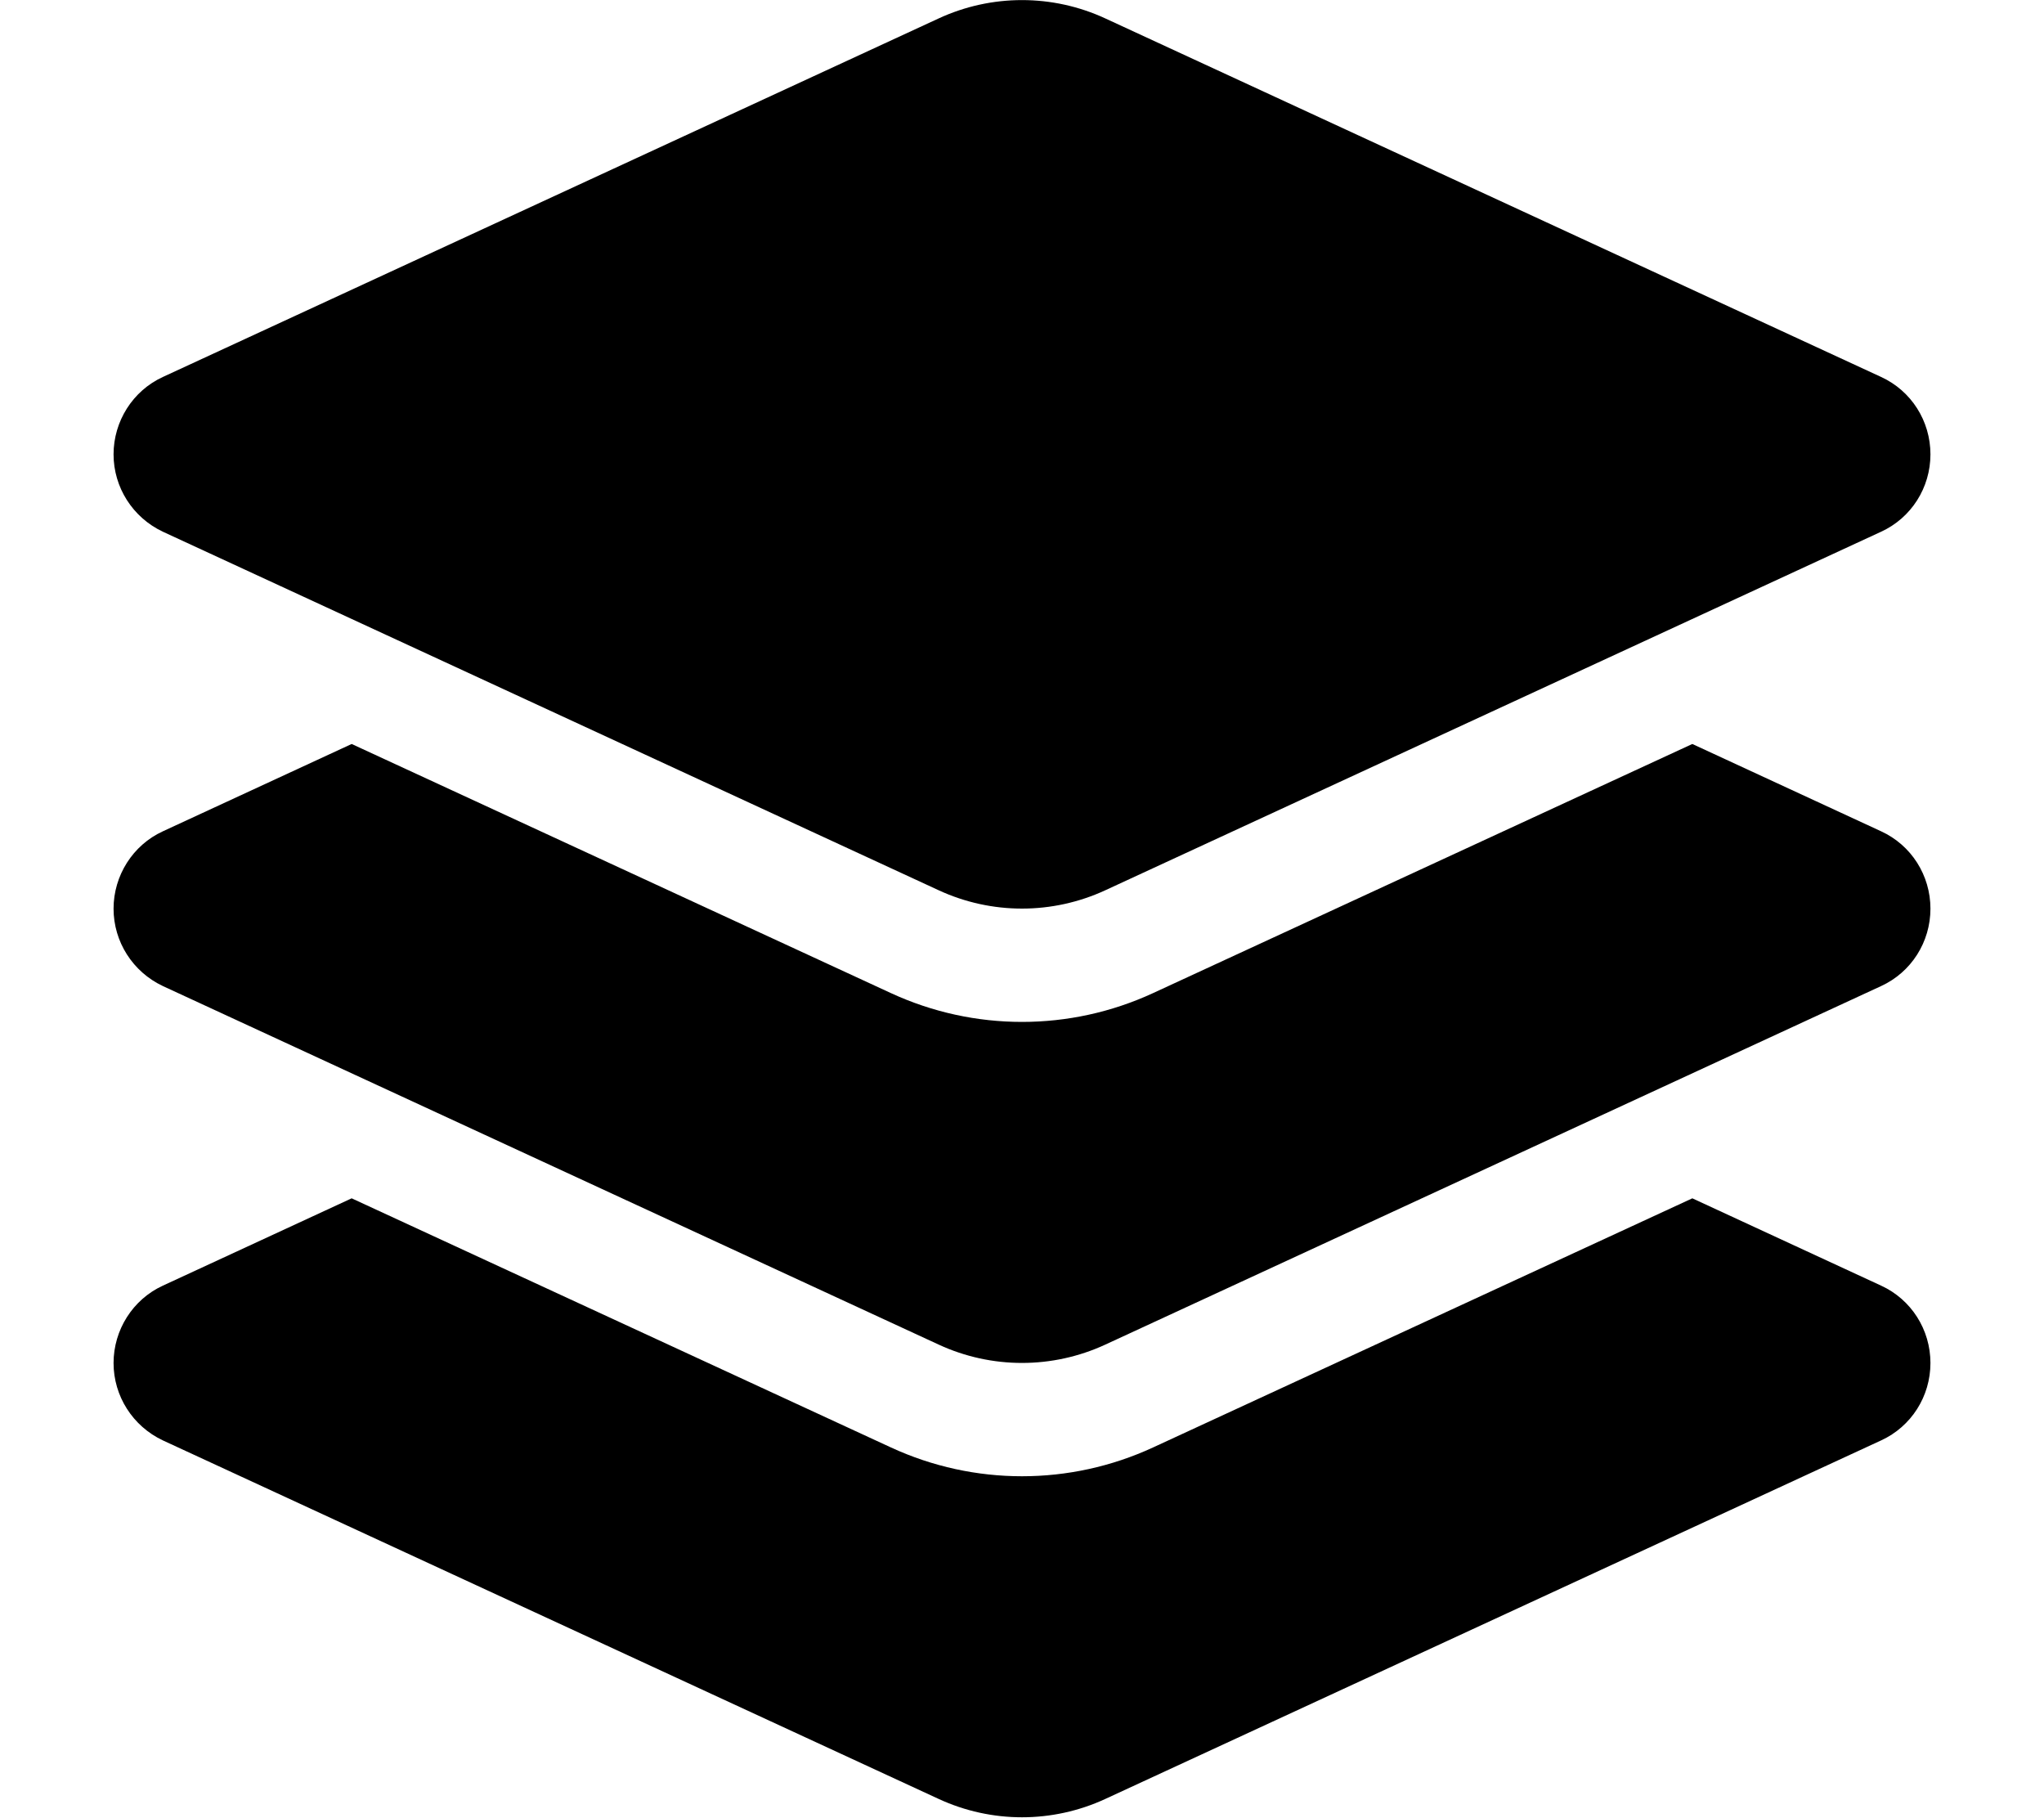
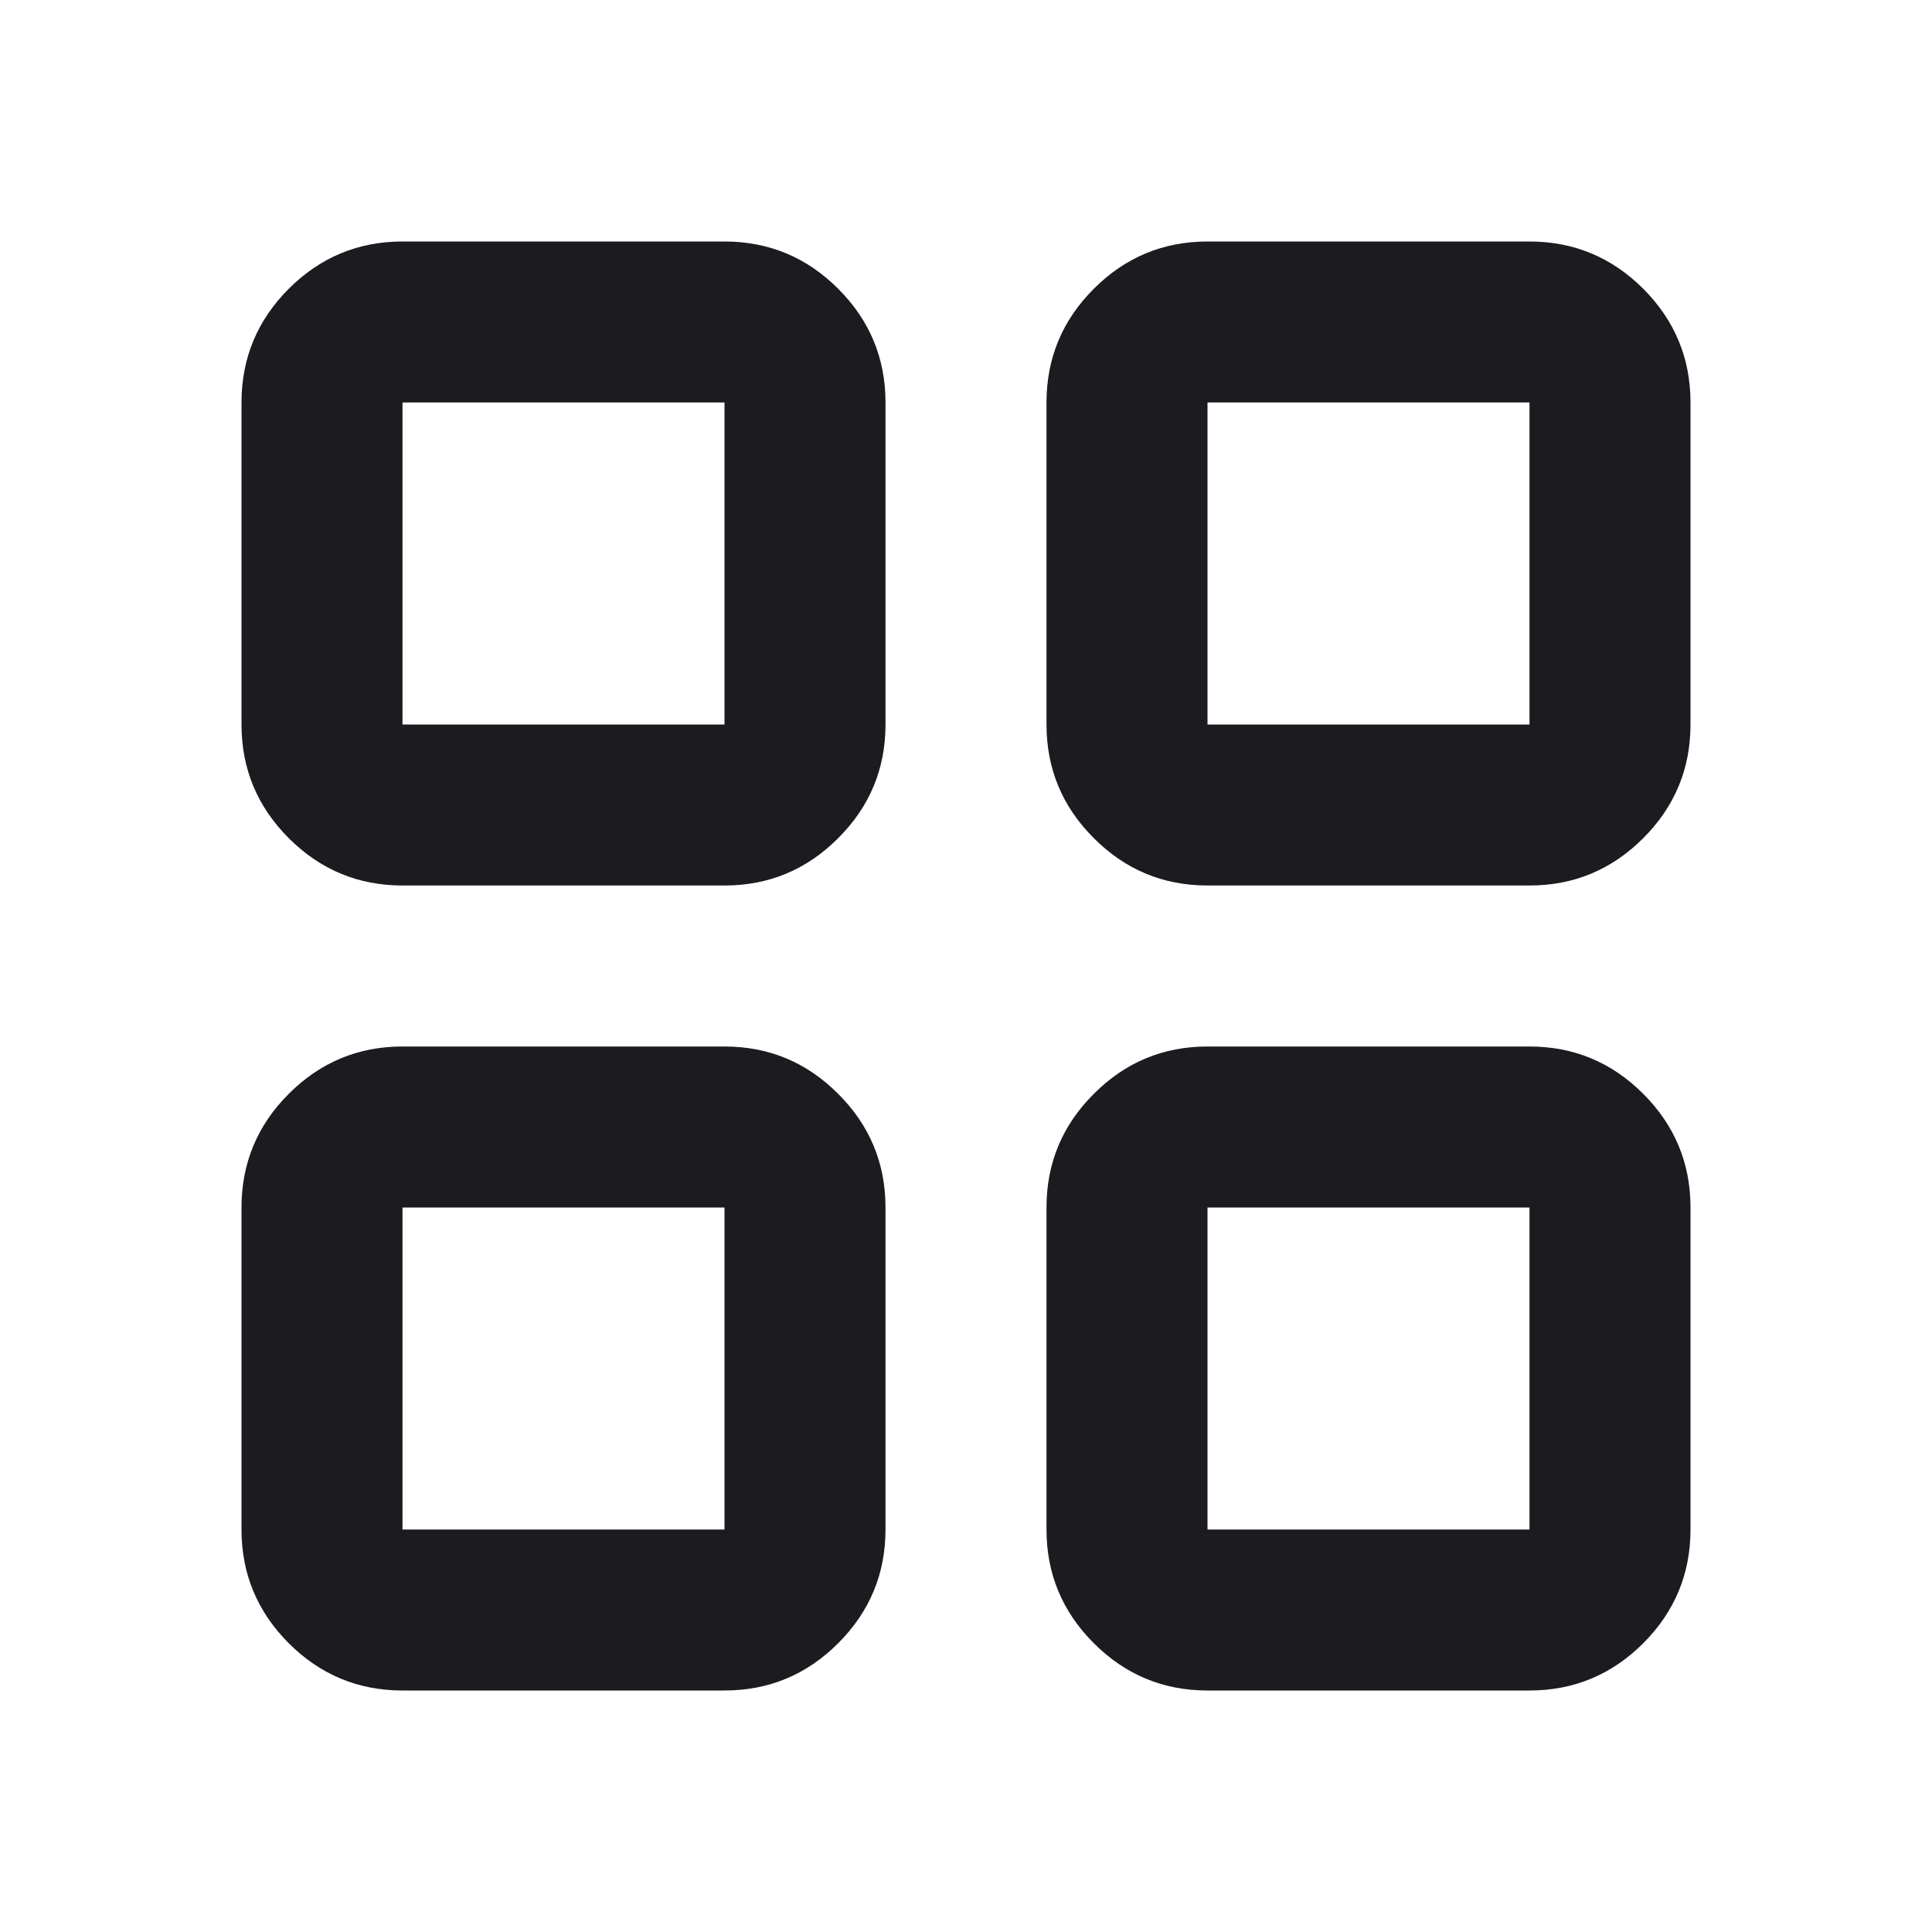
- <svg xmlns="http://www.w3.org/2000/svg" viewBox="0 0 576 512">
-   <path d="M264.5 5.2c14.9-6.9 32.1-6.9 47 0l218.6 101c8.5 3.9 13.9 12.4 13.9 21.8s-5.4 17.9-13.9 21.8l-218.6 101c-14.9 6.9-32.1 6.9-47 0L45.9 149.8C37.4 145.8 32 137.3 32 128s5.4-17.9 13.9-21.8L264.5 5.2zM476.9 209.6l53.2 24.6c8.5 3.9 13.9 12.4 13.9 21.8s-5.4 17.9-13.9 21.8l-218.6 101c-14.9 6.9-32.1 6.9-47 0L45.9 277.8C37.4 273.8 32 265.3 32 256s5.4-17.9 13.9-21.8l53.2-24.6 152 70.2c23.4 10.8 50.4 10.8 73.8 0l152-70.2zm-152 198.2l152-70.2 53.2 24.6c8.5 3.9 13.9 12.4 13.9 21.8s-5.4 17.9-13.9 21.8l-218.6 101c-14.9 6.9-32.1 6.9-47 0L45.9 405.8C37.4 401.8 32 393.3 32 384s5.4-17.9 13.9-21.8l53.2-24.6 152 70.2c23.4 10.8 50.4 10.8 73.8 0z" />
+ <svg xmlns="http://www.w3.org/2000/svg" width="24" height="24" viewBox="0 0 24 24" fill="none">
+   <mask id="mask0_37_7811" style="mask-type:alpha" maskUnits="userSpaceOnUse" x="0" y="0" width="24" height="24">
+     <rect width="24" height="24" fill="#D9D9D9" />
+   </mask>
+   <g mask="url(#mask0_37_7811)">
+     <path d="M5 11C4.45 11 3.979 10.804 3.587 10.412C3.196 10.021 3 9.55 3 9V5C3 4.45 3.196 3.979 3.587 3.587C3.979 3.196 4.45 3 5 3H9C9.55 3 10.021 3.196 10.412 3.587C10.804 3.979 11 4.45 11 5V9C11 9.55 10.804 10.021 10.412 10.412C10.021 10.804 9.55 11 9 11H5ZM5 21C4.45 21 3.979 20.804 3.587 20.413C3.196 20.021 3 19.55 3 19V15C3 14.45 3.196 13.979 3.587 13.588C3.979 13.196 4.45 13 5 13H9C9.55 13 10.021 13.196 10.412 13.588C10.804 13.979 11 14.45 11 15V19C11 19.55 10.804 20.021 10.412 20.413C10.021 20.804 9.55 21 9 21H5ZM15 11C14.45 11 13.979 10.804 13.588 10.412C13.196 10.021 13 9.55 13 9V5C13 4.45 13.196 3.979 13.588 3.587C13.979 3.196 14.45 3 15 3H19C19.55 3 20.021 3.196 20.413 3.587C20.804 3.979 21 4.45 21 5V9C21 9.55 20.804 10.021 20.413 10.412C20.021 10.804 19.55 11 19 11H15ZM15 21C14.45 21 13.979 20.804 13.588 20.413C13.196 20.021 13 19.55 13 19V15C13 14.45 13.196 13.979 13.588 13.588C13.979 13.196 14.45 13 15 13H19C19.55 13 20.021 13.196 20.413 13.588C20.804 13.979 21 14.45 21 15V19C21 19.55 20.804 20.021 20.413 20.413C20.021 20.804 19.55 21 19 21H15ZM5 9H9V5H5V9ZM15 9H19V5H15V9ZM15 19H19V15H15V19ZM5 19H9V15H5V19Z" fill="#1C1B1F" />
+   </g>
</svg>
